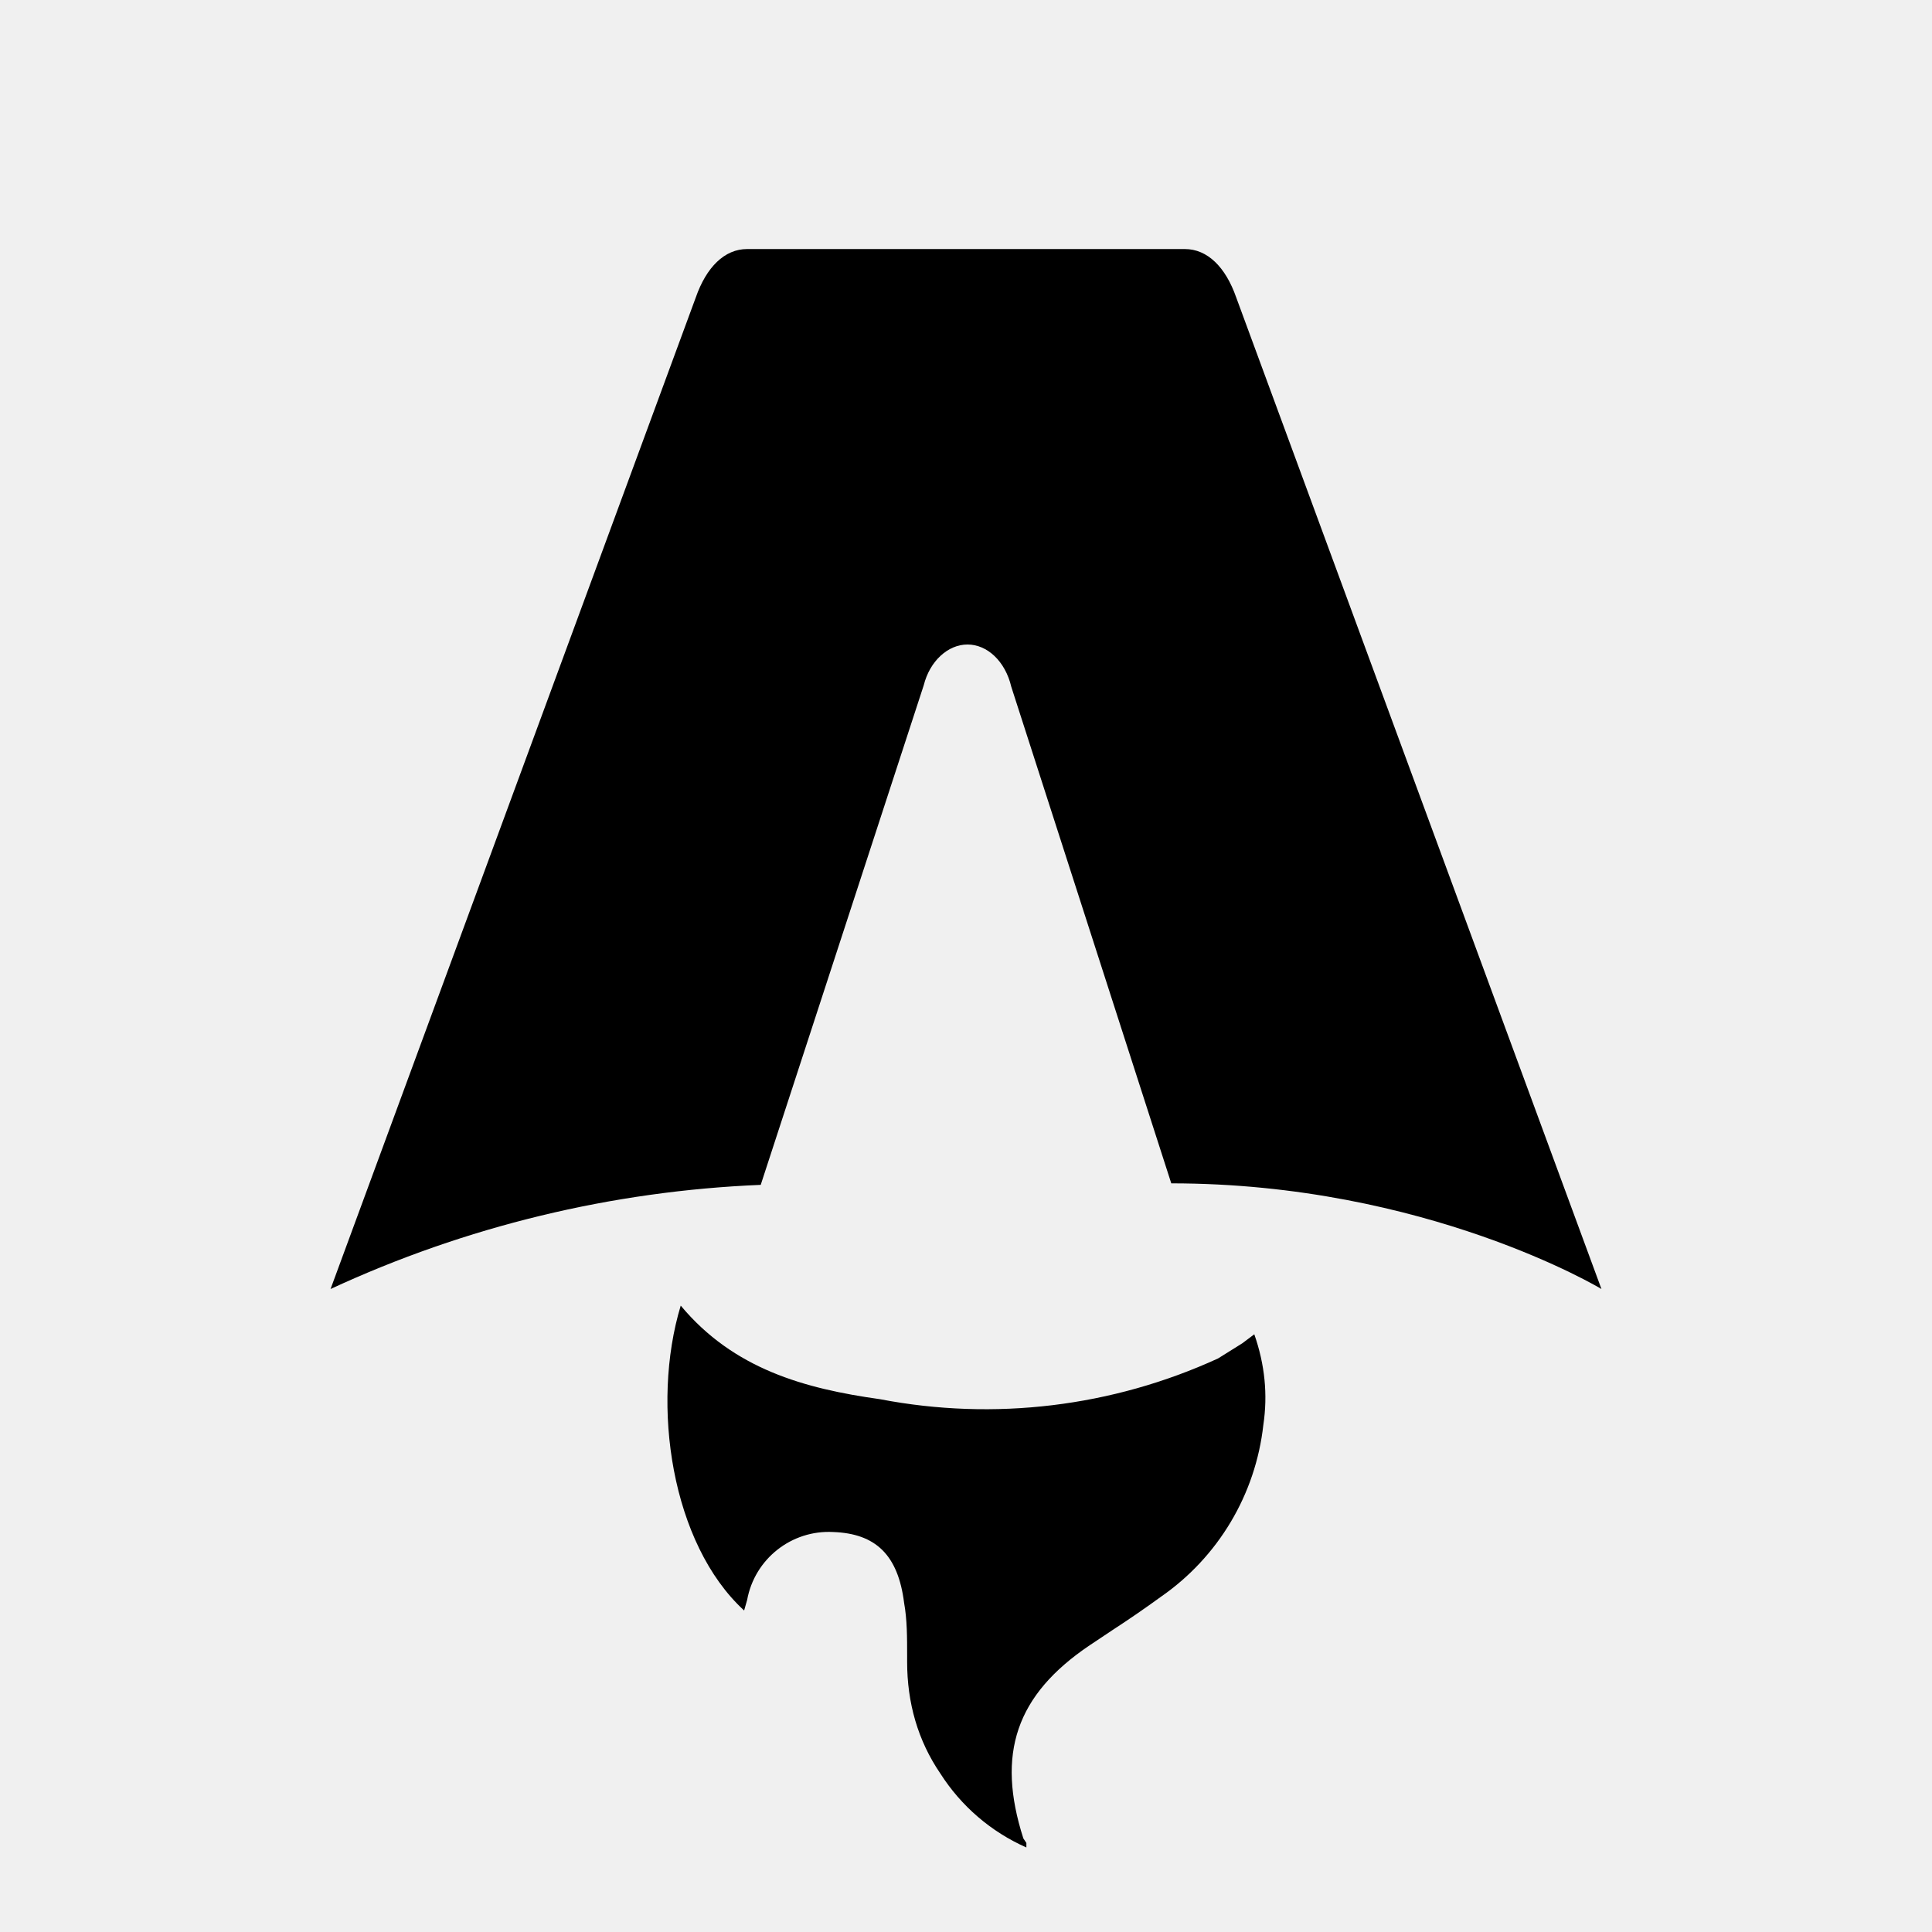
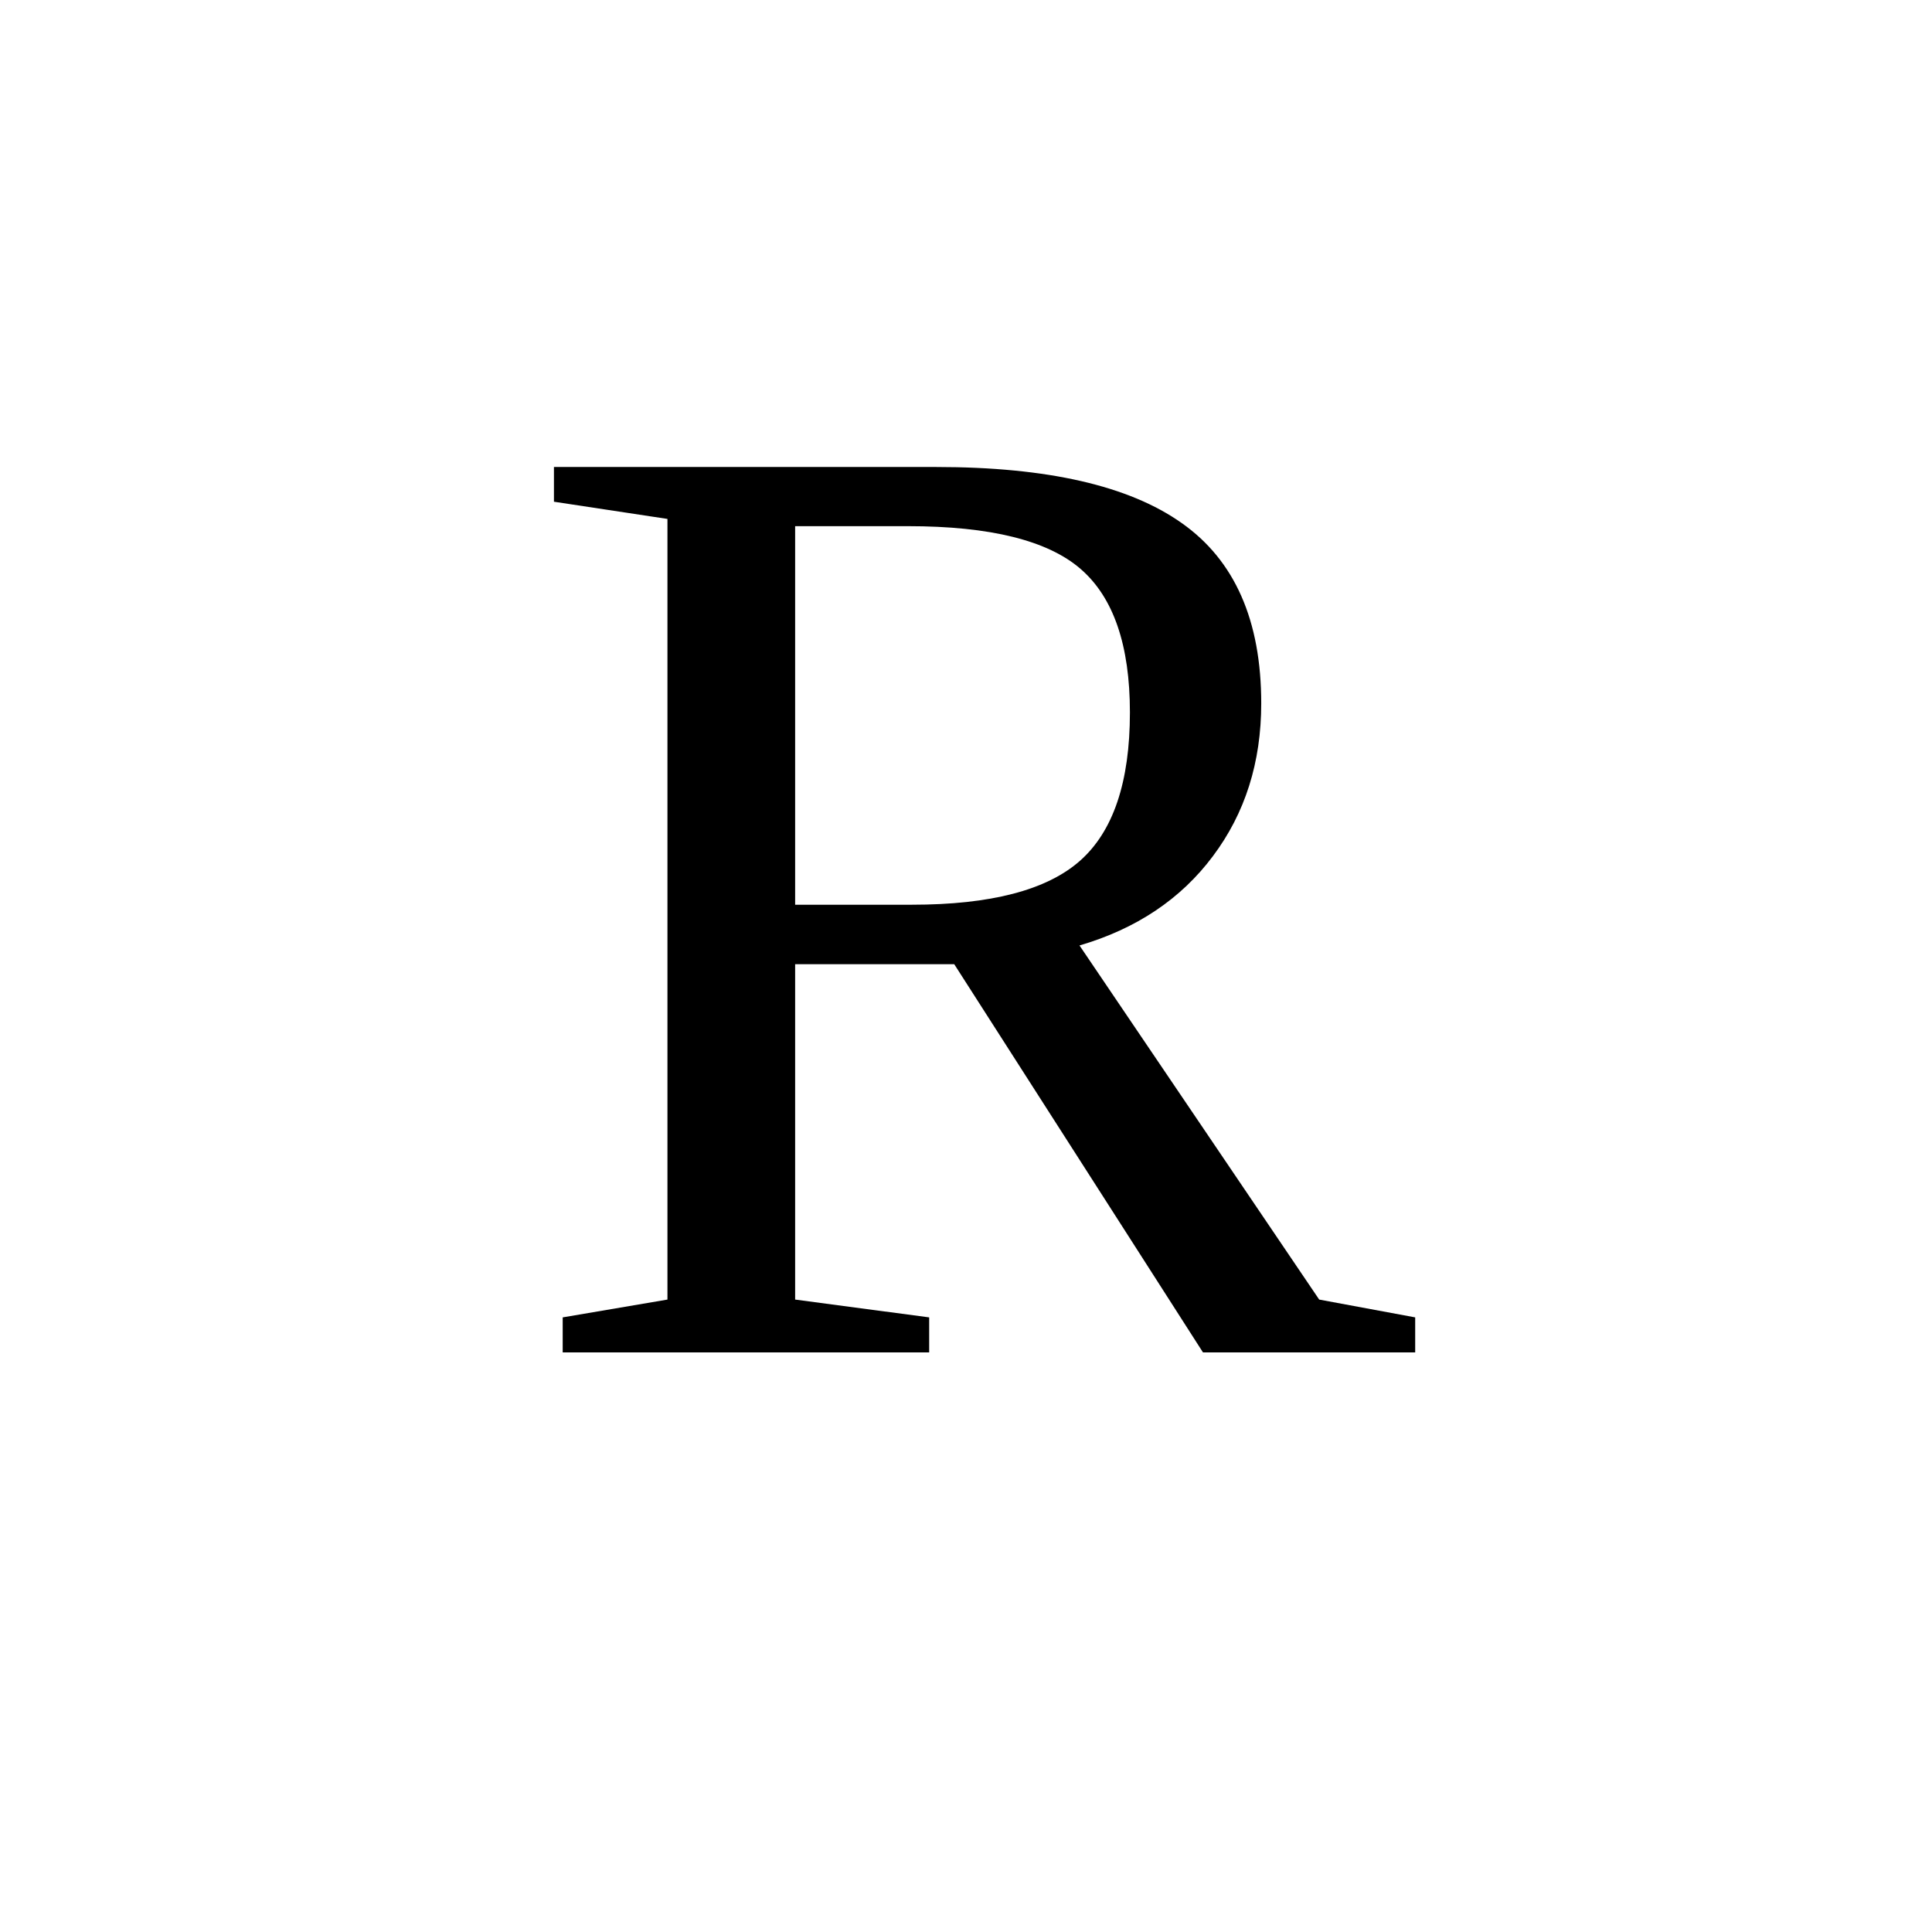
- <svg xmlns="http://www.w3.org/2000/svg" fill="none" viewBox="0 0 128 128">
-   <path d="M50.4 78.5a75.1 75.1 0 0 0-28.5 6.9l24.2-65.7c.7-2 1.9-3.2 3.4-3.2h29c1.5 0 2.7 1.2 3.4 3.2l24.2 65.7s-11.6-7-28.5-7L67 45.5c-.4-1.7-1.6-2.8-2.9-2.8-1.3 0-2.5 1.1-2.9 2.7L50.4 78.5Zm-1.1 28.2Zm-4.2-20.2c-2 6.6-.6 15.8 4.2 20.2a17.5 17.5 0 0 1 .2-.7 5.5 5.5 0 0 1 5.7-4.5c2.8.1 4.3 1.5 4.7 4.7.2 1.1.2 2.3.2 3.5v.4c0 2.7.7 5.2 2.2 7.4a13 13 0 0 0 5.7 4.9v-.3l-.2-.3c-1.8-5.6-.5-9.5 4.4-12.8l1.5-1a73 73 0 0 0 3.2-2.2 16 16 0 0 0 6.8-11.4c.3-2 .1-4-.6-6l-.8.6-1.6 1a37 37 0 0 1-22.4 2.7c-5-.7-9.7-2-13.2-6.2Z" />
-   <style>
-         path { fill: #000; }
-         @media (prefers-color-scheme: dark) {
-             path { fill: #FFF; }
-         }
-     </style>
+ <svg xmlns="http://www.w3.org/2000/svg" viewBox="0 0 100 100">
+   <rect x="0" y="0" width="100" height="100" fill="#ffffff" />
+   <text x="50" y="70" font-size="70" fill="#000000" text-anchor="middle">R</text>
</svg>
